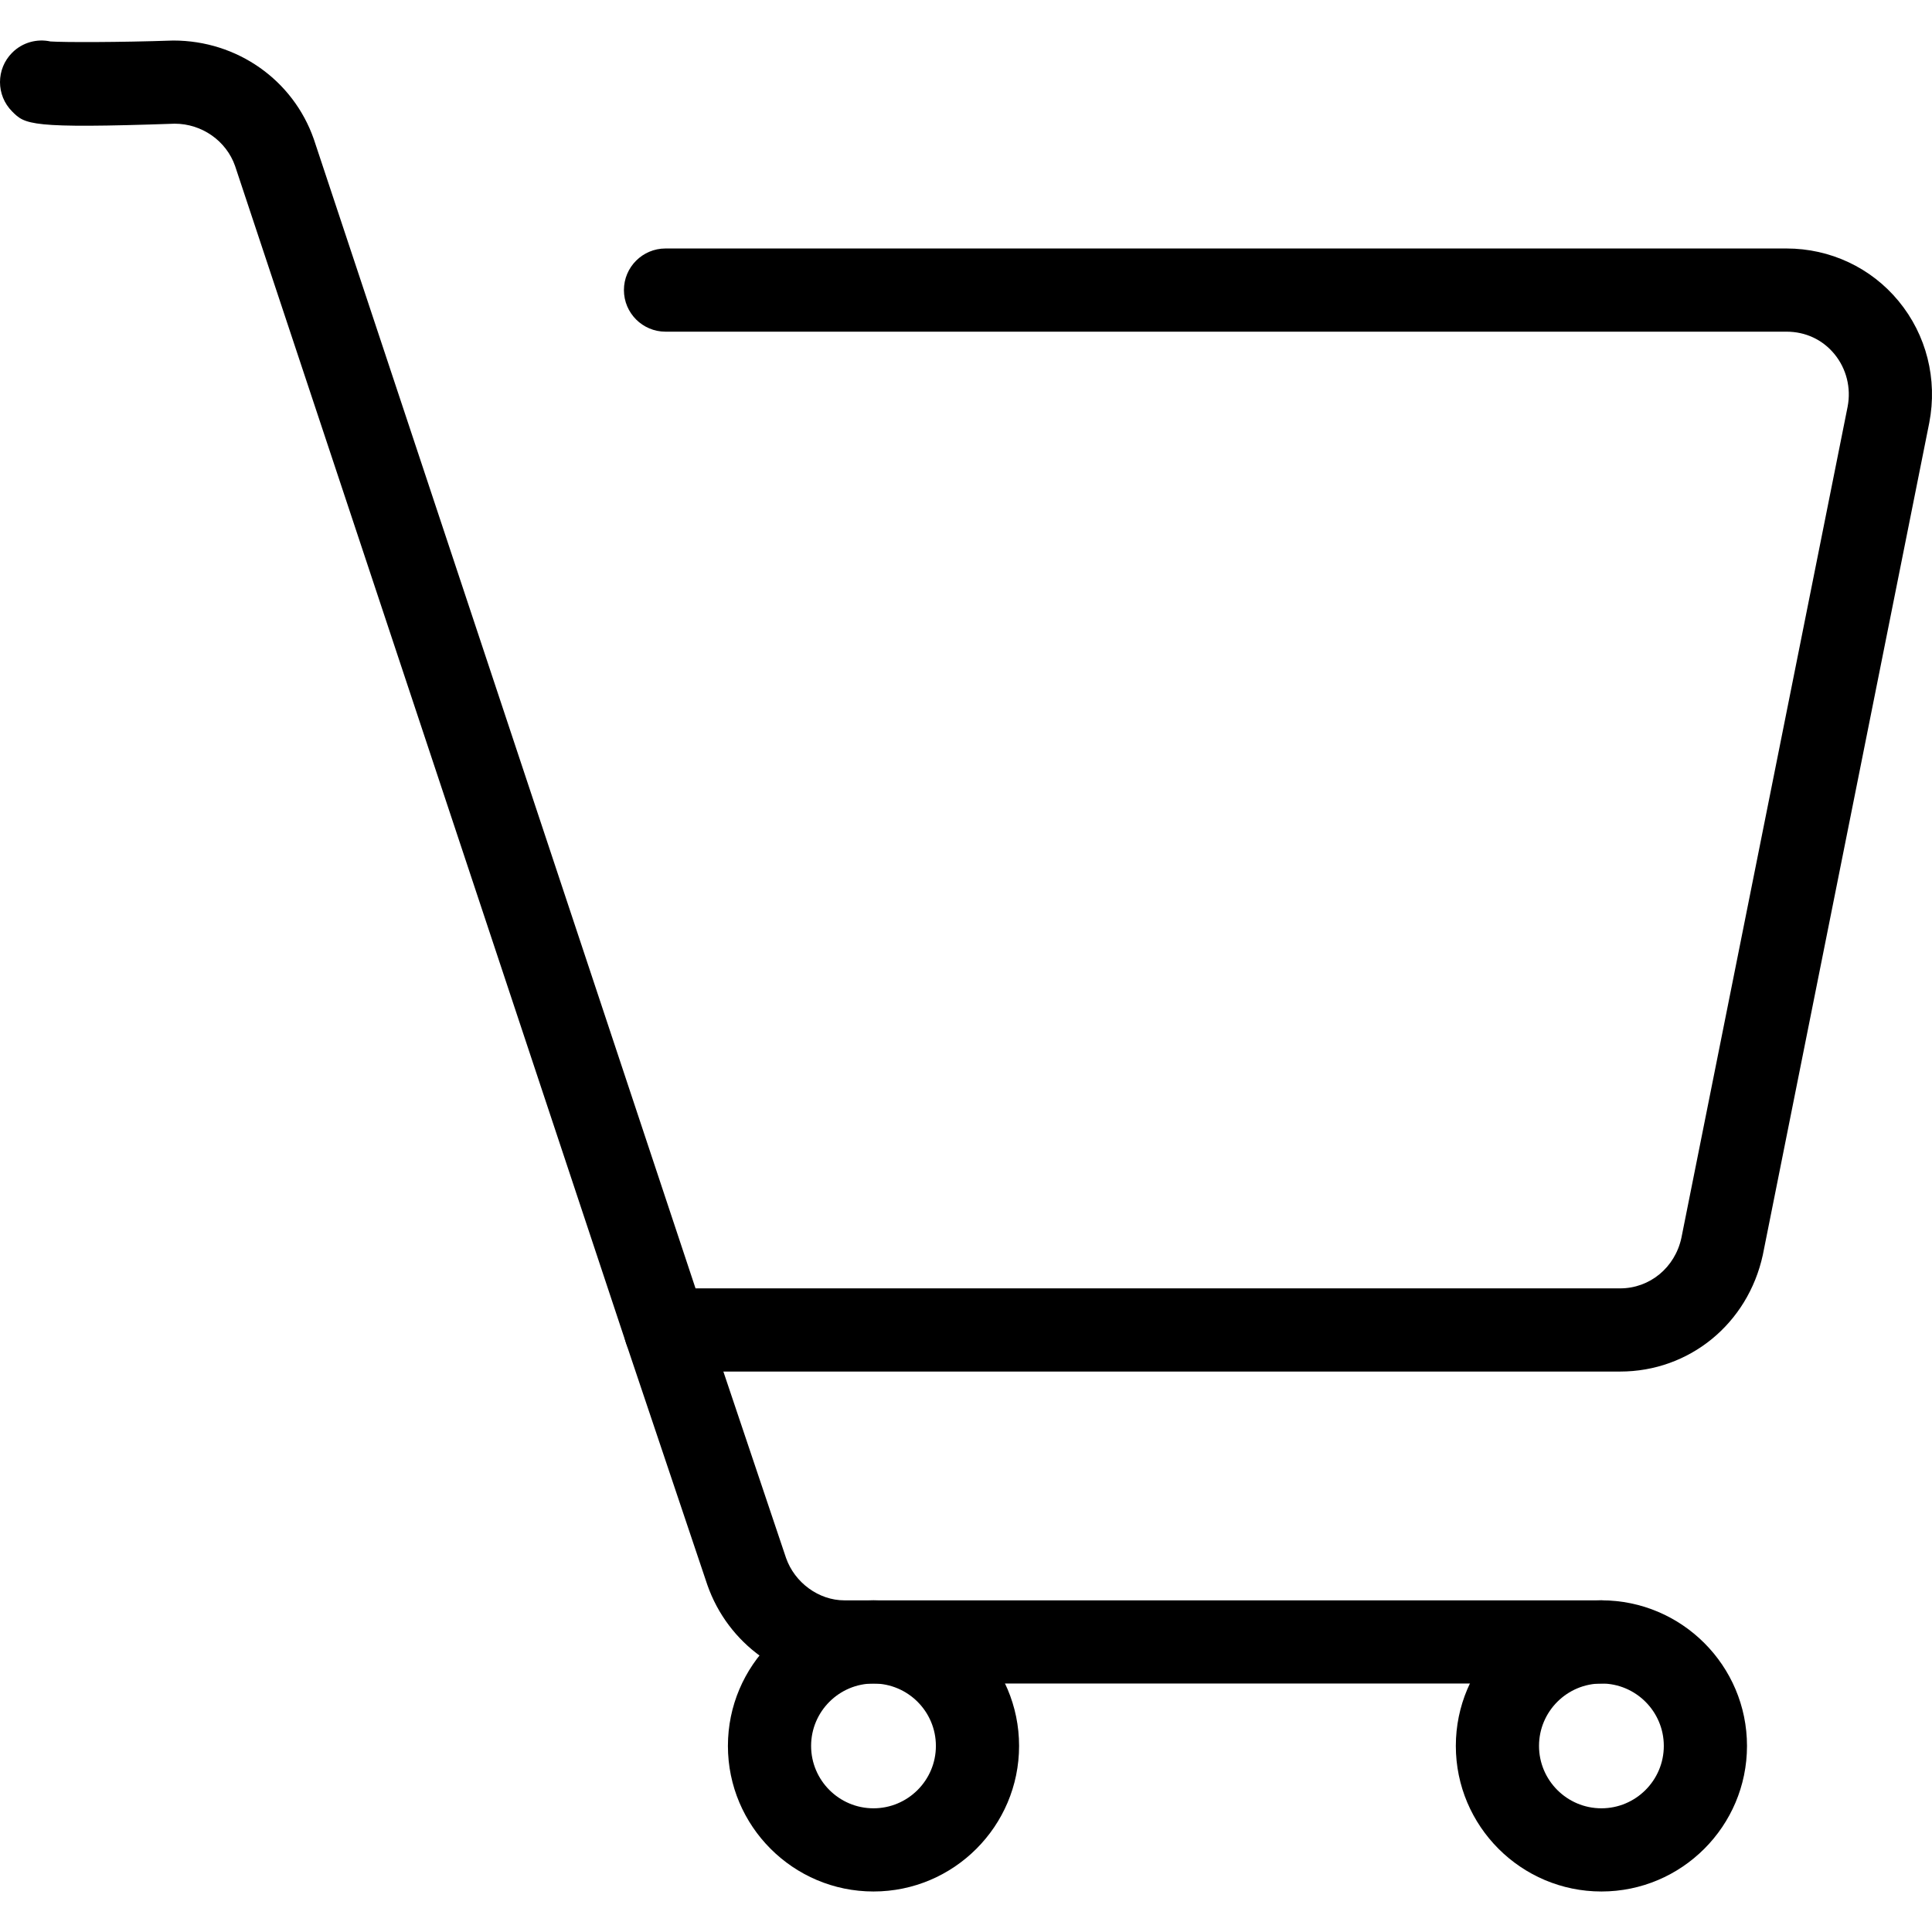
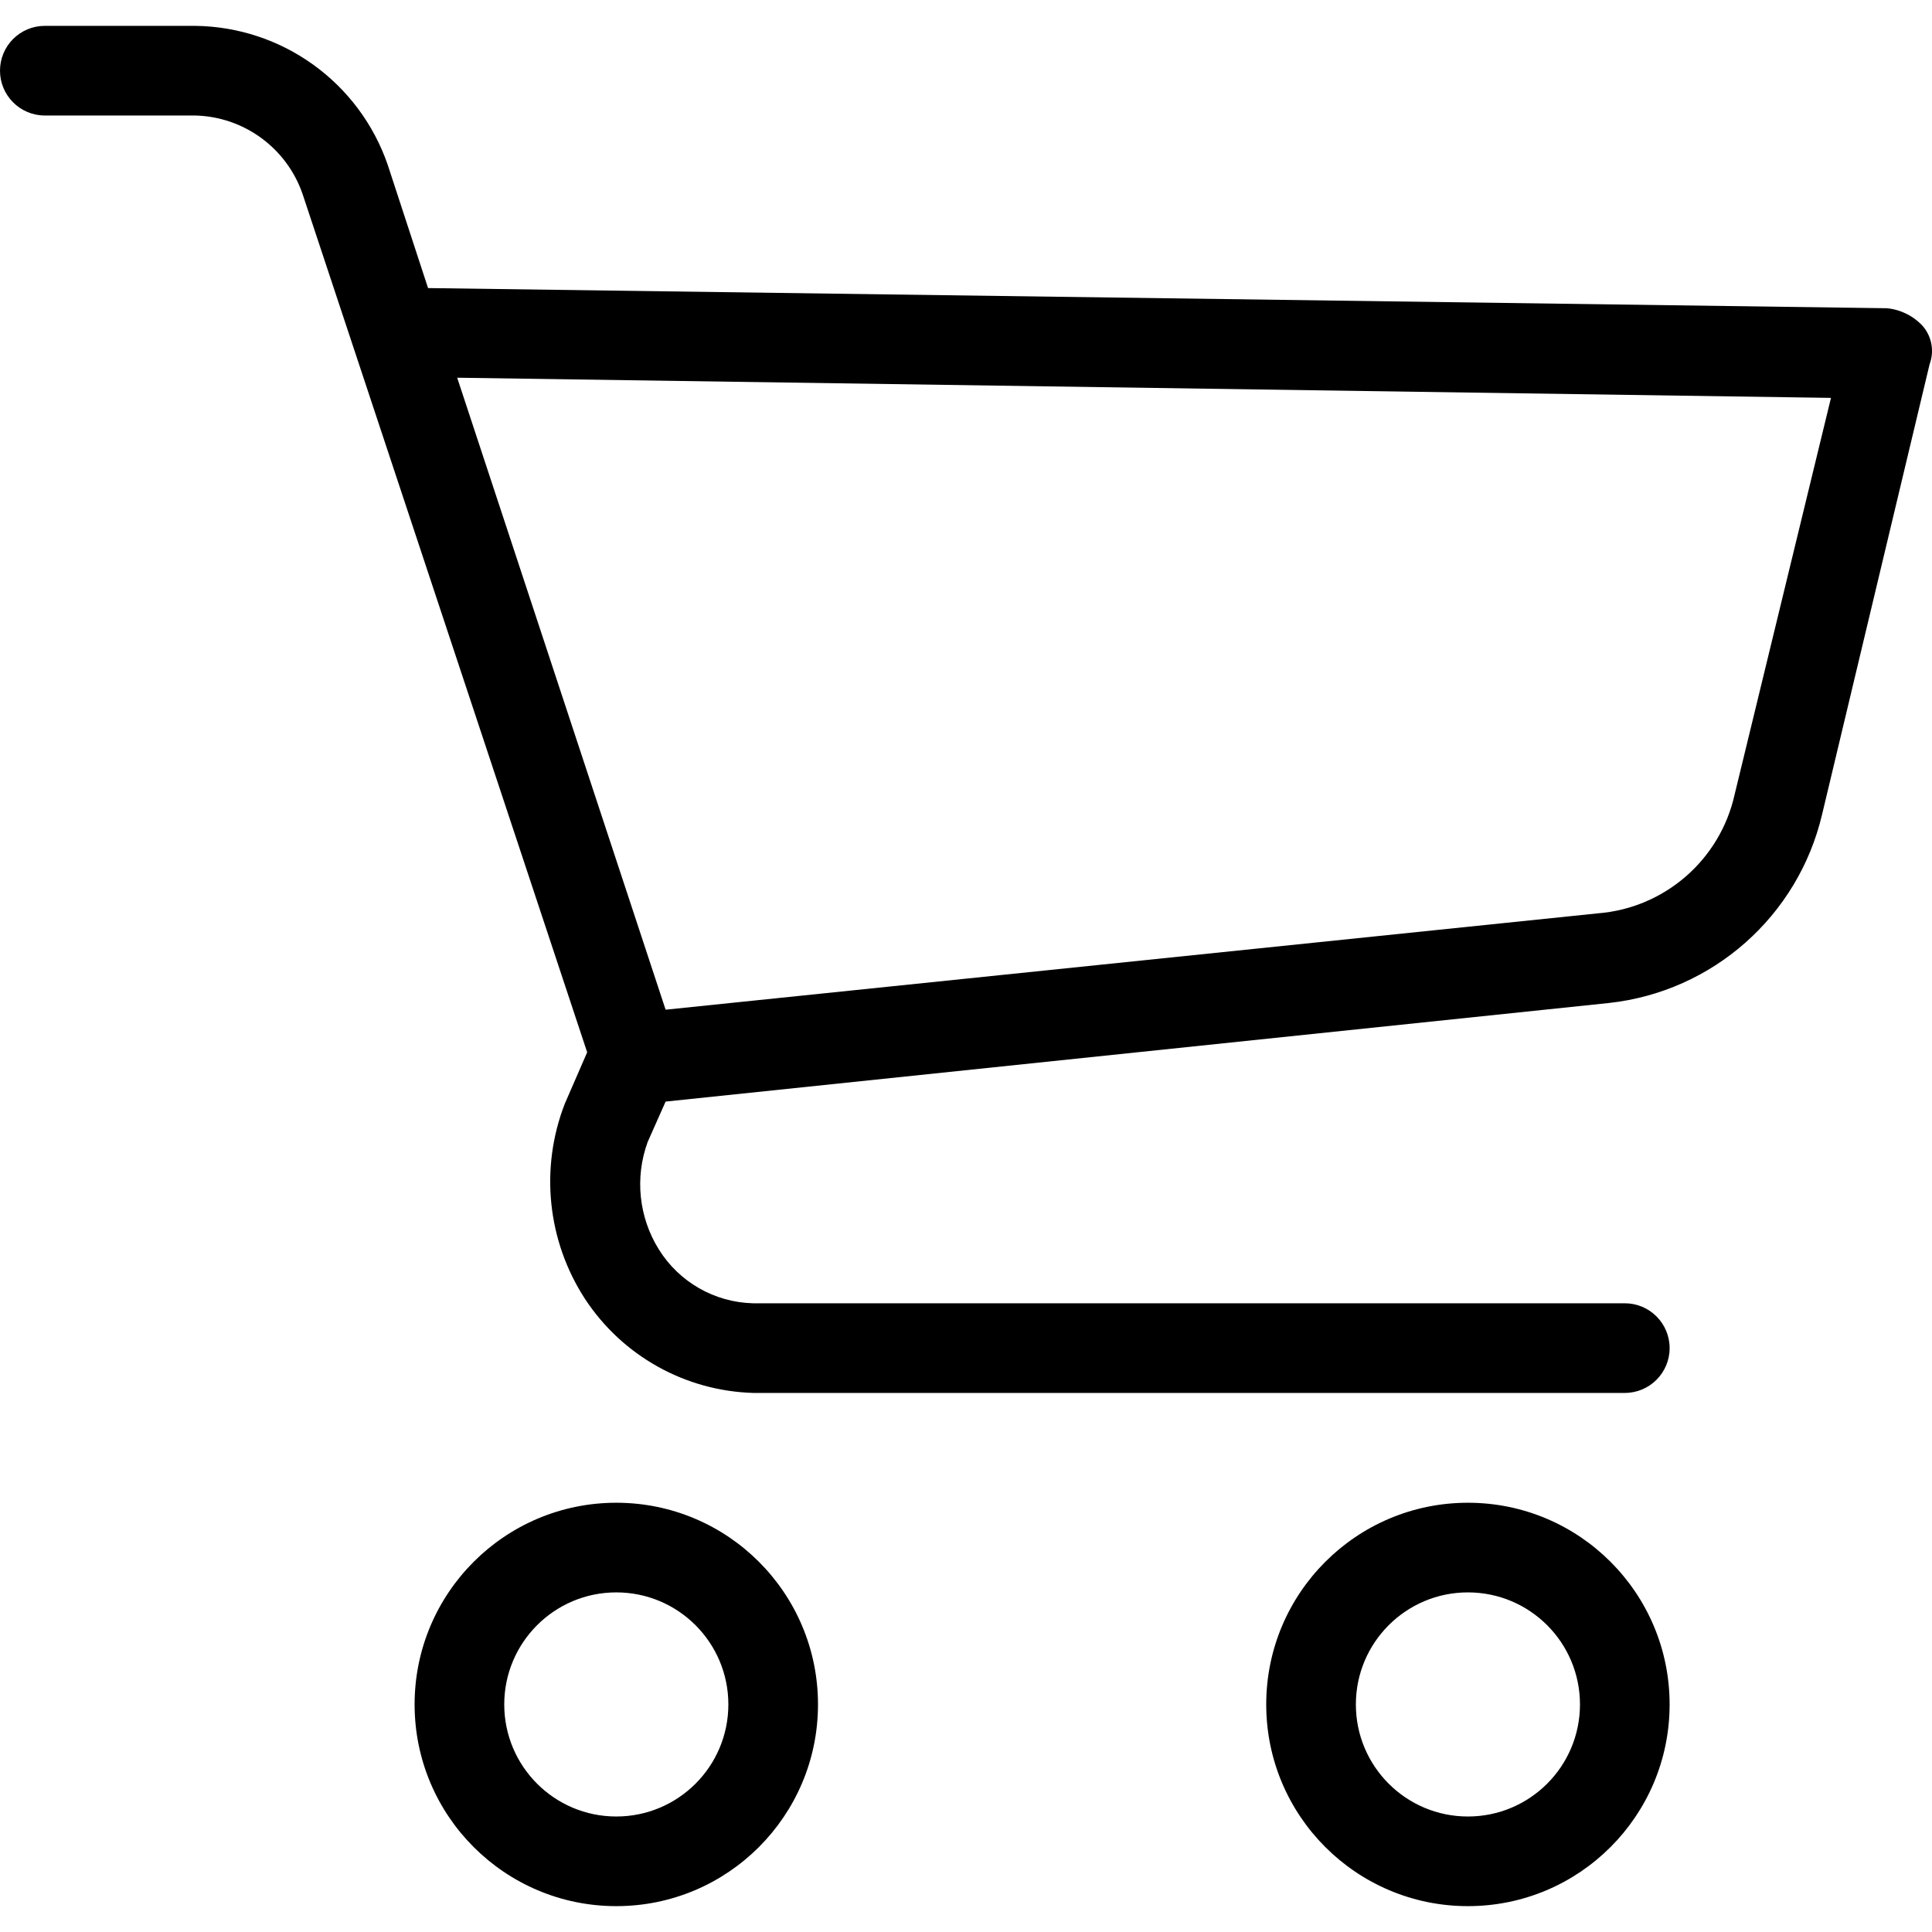
- <svg xmlns="http://www.w3.org/2000/svg" version="1.1" id="Capa_1" x="0px" y="0px" viewBox="0 0 512.001 512.001" style="enable-background:new 0 0 512.001 512.001;" xml:space="preserve">
+ <svg xmlns="http://www.w3.org/2000/svg" version="1.1" id="Capa_1" x="0px" y="0px" viewBox="0 0 450.391 450.391" style="enable-background:new 0 0 450.391 450.391;" xml:space="preserve">
  <g>
    <g>
-       <path d="M503.142,79.784c-7.303-8.857-18.128-13.933-29.696-13.933H176.37c-6.085,0-11.023,4.938-11.023,11.023    c0,6.085,4.938,11.023,11.023,11.023h297.07c5.032,0,9.541,2.1,12.688,5.914c3.197,3.88,4.475,8.995,3.511,13.972l-44.054,220.282    c-1.709,7.871-8.383,13.366-16.232,13.366H184.323L83.158,36.854C77.69,21.234,62.886,10.74,45.932,10.74    c-0.005,0-0.011,0-0.017,0c-14.38,0.496-28.963,0.491-32.535,0.248c-3.555-0.772-7.397,0.22-10.152,2.976    c-4.305,4.305-4.305,11.282,0,15.587c3.412,3.412,4.564,4.564,43.068,3.23c7.22,0,13.674,4.564,15.995,11.188l103.618,311.962    c1.499,4.503,5.71,7.545,10.461,7.545h252.982c18.31,0,33.841-12.638,37.815-30.909l44.109-220.525    C513.503,100.513,510.544,88.757,503.142,79.784z" />
-     </g>
-   </g>
-   <g>
-     <g>
-       <path d="M424.392,424.11H223.77c-6.785,0-13.162-4.674-15.46-11.233l-21.495-63.935c-1.94-5.771-8.207-8.885-13.961-6.934    c-5.771,1.935-8.874,8.19-6.934,13.961l21.539,64.061c5.473,15.625,20.062,26.119,36.31,26.119h200.622    c6.085,0,11.023-4.933,11.023-11.018S430.477,424.11,424.392,424.11z" />
-     </g>
-   </g>
-   <g>
-     <g>
-       <path d="M231.486,424.104c-21.275,0-38.581,17.312-38.581,38.581s17.306,38.581,38.581,38.581s38.581-17.312,38.581-38.581    S252.761,424.104,231.486,424.104z M231.486,479.22c-9.116,0-16.535-7.419-16.535-16.535c0-9.116,7.419-16.535,16.535-16.535    c9.116,0,16.535,7.419,16.535,16.535C248.021,471.802,240.602,479.22,231.486,479.22z" />
-     </g>
-   </g>
-   <g>
-     <g>
-       <path d="M424.392,424.104c-21.269,0-38.581,17.312-38.581,38.581s17.312,38.581,38.581,38.581    c21.269,0,38.581-17.312,38.581-38.581S445.661,424.104,424.392,424.104z M424.392,479.22c-9.116,0-16.535-7.419-16.535-16.535    c0-9.116,7.419-16.535,16.535-16.535c9.116,0,16.535,7.419,16.535,16.535C440.927,471.802,433.508,479.22,424.392,479.22z" />
+       <g>
+         <path d="M143.673,350.322c-25.969,0-47.02,21.052-47.02,47.02c0,25.969,21.052,47.02,47.02,47.02     c25.969,0,47.02-21.052,47.02-47.02C190.694,371.374,169.642,350.322,143.673,350.322z M143.673,423.465     c-14.427,0-26.122-11.695-26.122-26.122c0-14.427,11.695-26.122,26.122-26.122c14.427,0,26.122,11.695,26.122,26.122     C169.796,411.77,158.1,423.465,143.673,423.465z" />
+         <path d="M342.204,350.322c-25.969,0-47.02,21.052-47.02,47.02c0,25.969,21.052,47.02,47.02,47.02s47.02-21.052,47.02-47.02     C389.224,371.374,368.173,350.322,342.204,350.322z M342.204,423.465c-14.427,0-26.122-11.695-26.122-26.122     c0-14.427,11.695-26.122,26.122-26.122s26.122,11.695,26.122,26.122C368.327,411.77,356.631,423.465,342.204,423.465z" />
+         <path d="M448.261,76.037c-2.176-2.377-5.153-3.865-8.359-4.18L99.788,67.155L90.384,38.42     C83.759,19.211,65.771,6.243,45.453,6.028H10.449C4.678,6.028,0,10.706,0,16.477s4.678,10.449,10.449,10.449h35.004     c11.361,0.251,21.365,7.546,25.078,18.286l66.351,200.098l-5.224,12.016c-5.827,15.026-4.077,31.938,4.702,45.453     c8.695,13.274,23.323,21.466,39.184,21.943h203.233c5.771,0,10.449-4.678,10.449-10.449c0-5.771-4.678-10.449-10.449-10.449     H175.543c-8.957-0.224-17.202-4.936-21.943-12.539c-4.688-7.51-5.651-16.762-2.612-25.078l4.18-9.404l219.951-22.988     c24.16-2.661,44.034-20.233,49.633-43.886l25.078-105.012C450.96,81.893,450.36,78.492,448.261,76.037z M404.376,185.228     c-3.392,15.226-16.319,26.457-31.869,27.69l-217.339,22.465L106.58,88.053l320.261,4.702L404.376,185.228z" />
+       </g>
    </g>
  </g>
  <g>
</g>
  <g>
</g>
  <g>
</g>
  <g>
</g>
  <g>
</g>
  <g>
</g>
  <g>
</g>
  <g>
</g>
  <g>
</g>
  <g>
</g>
  <g>
</g>
  <g>
</g>
  <g>
</g>
  <g>
</g>
  <g>
</g>
</svg>
